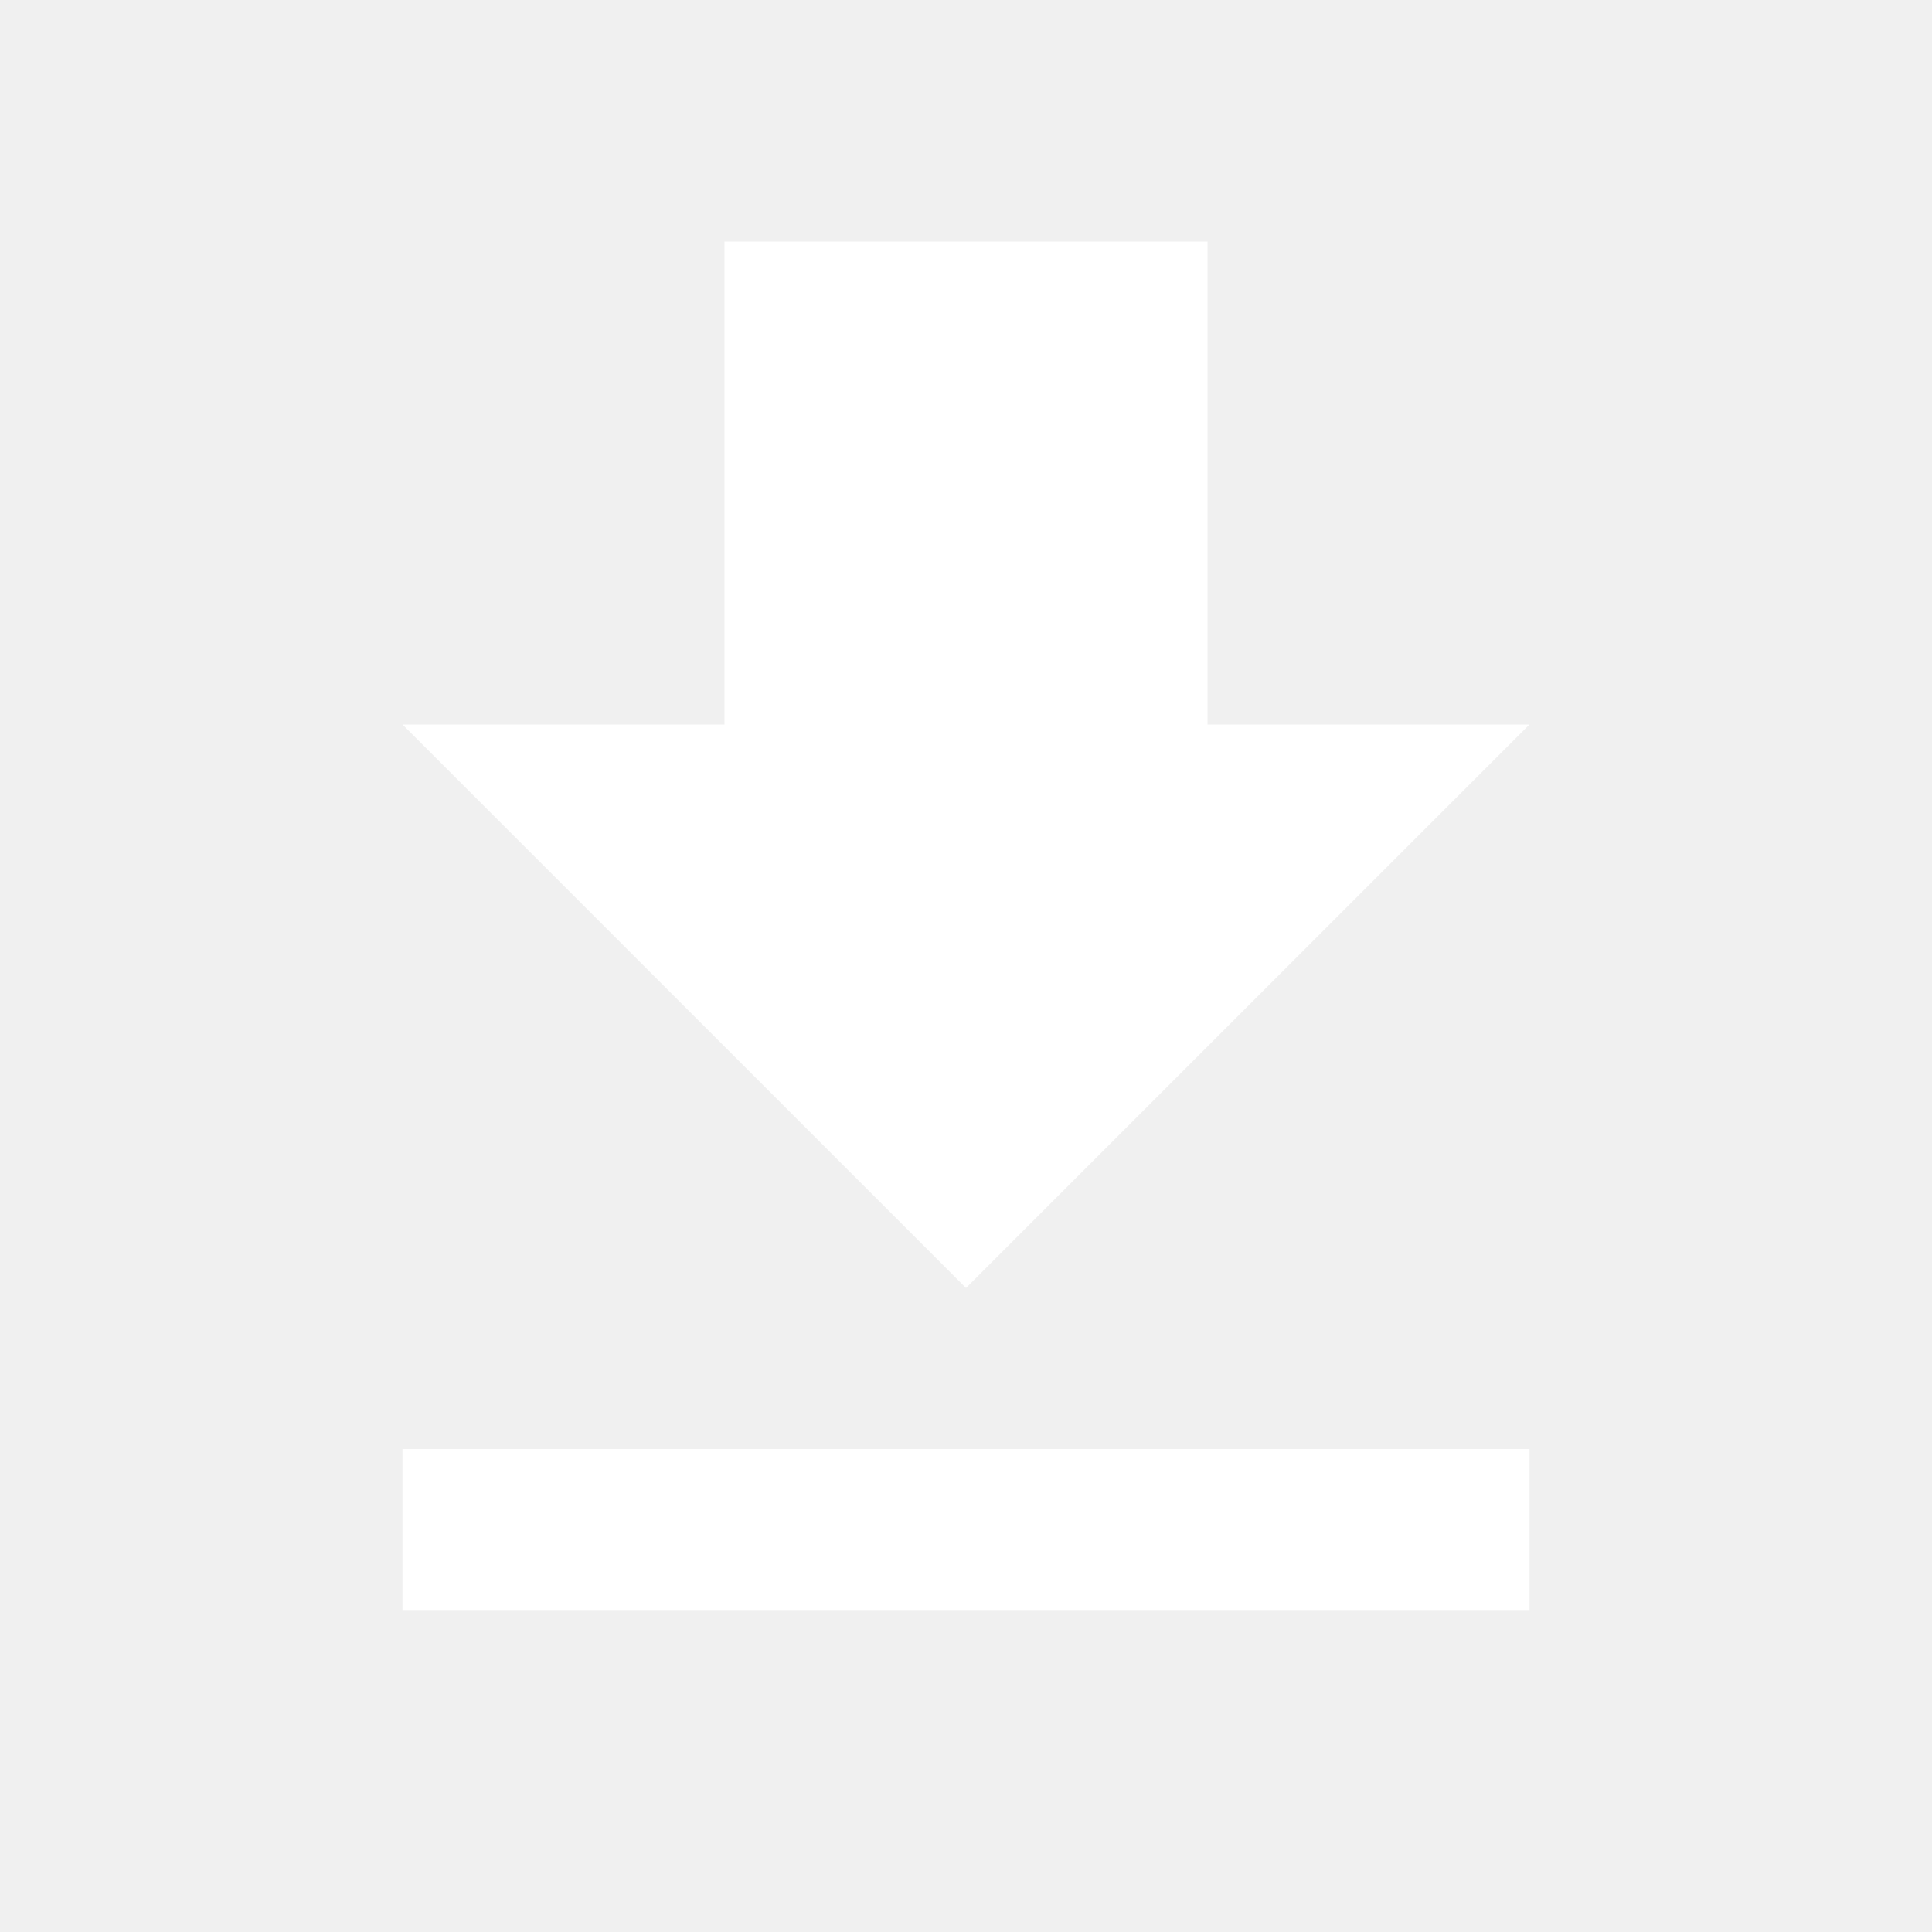
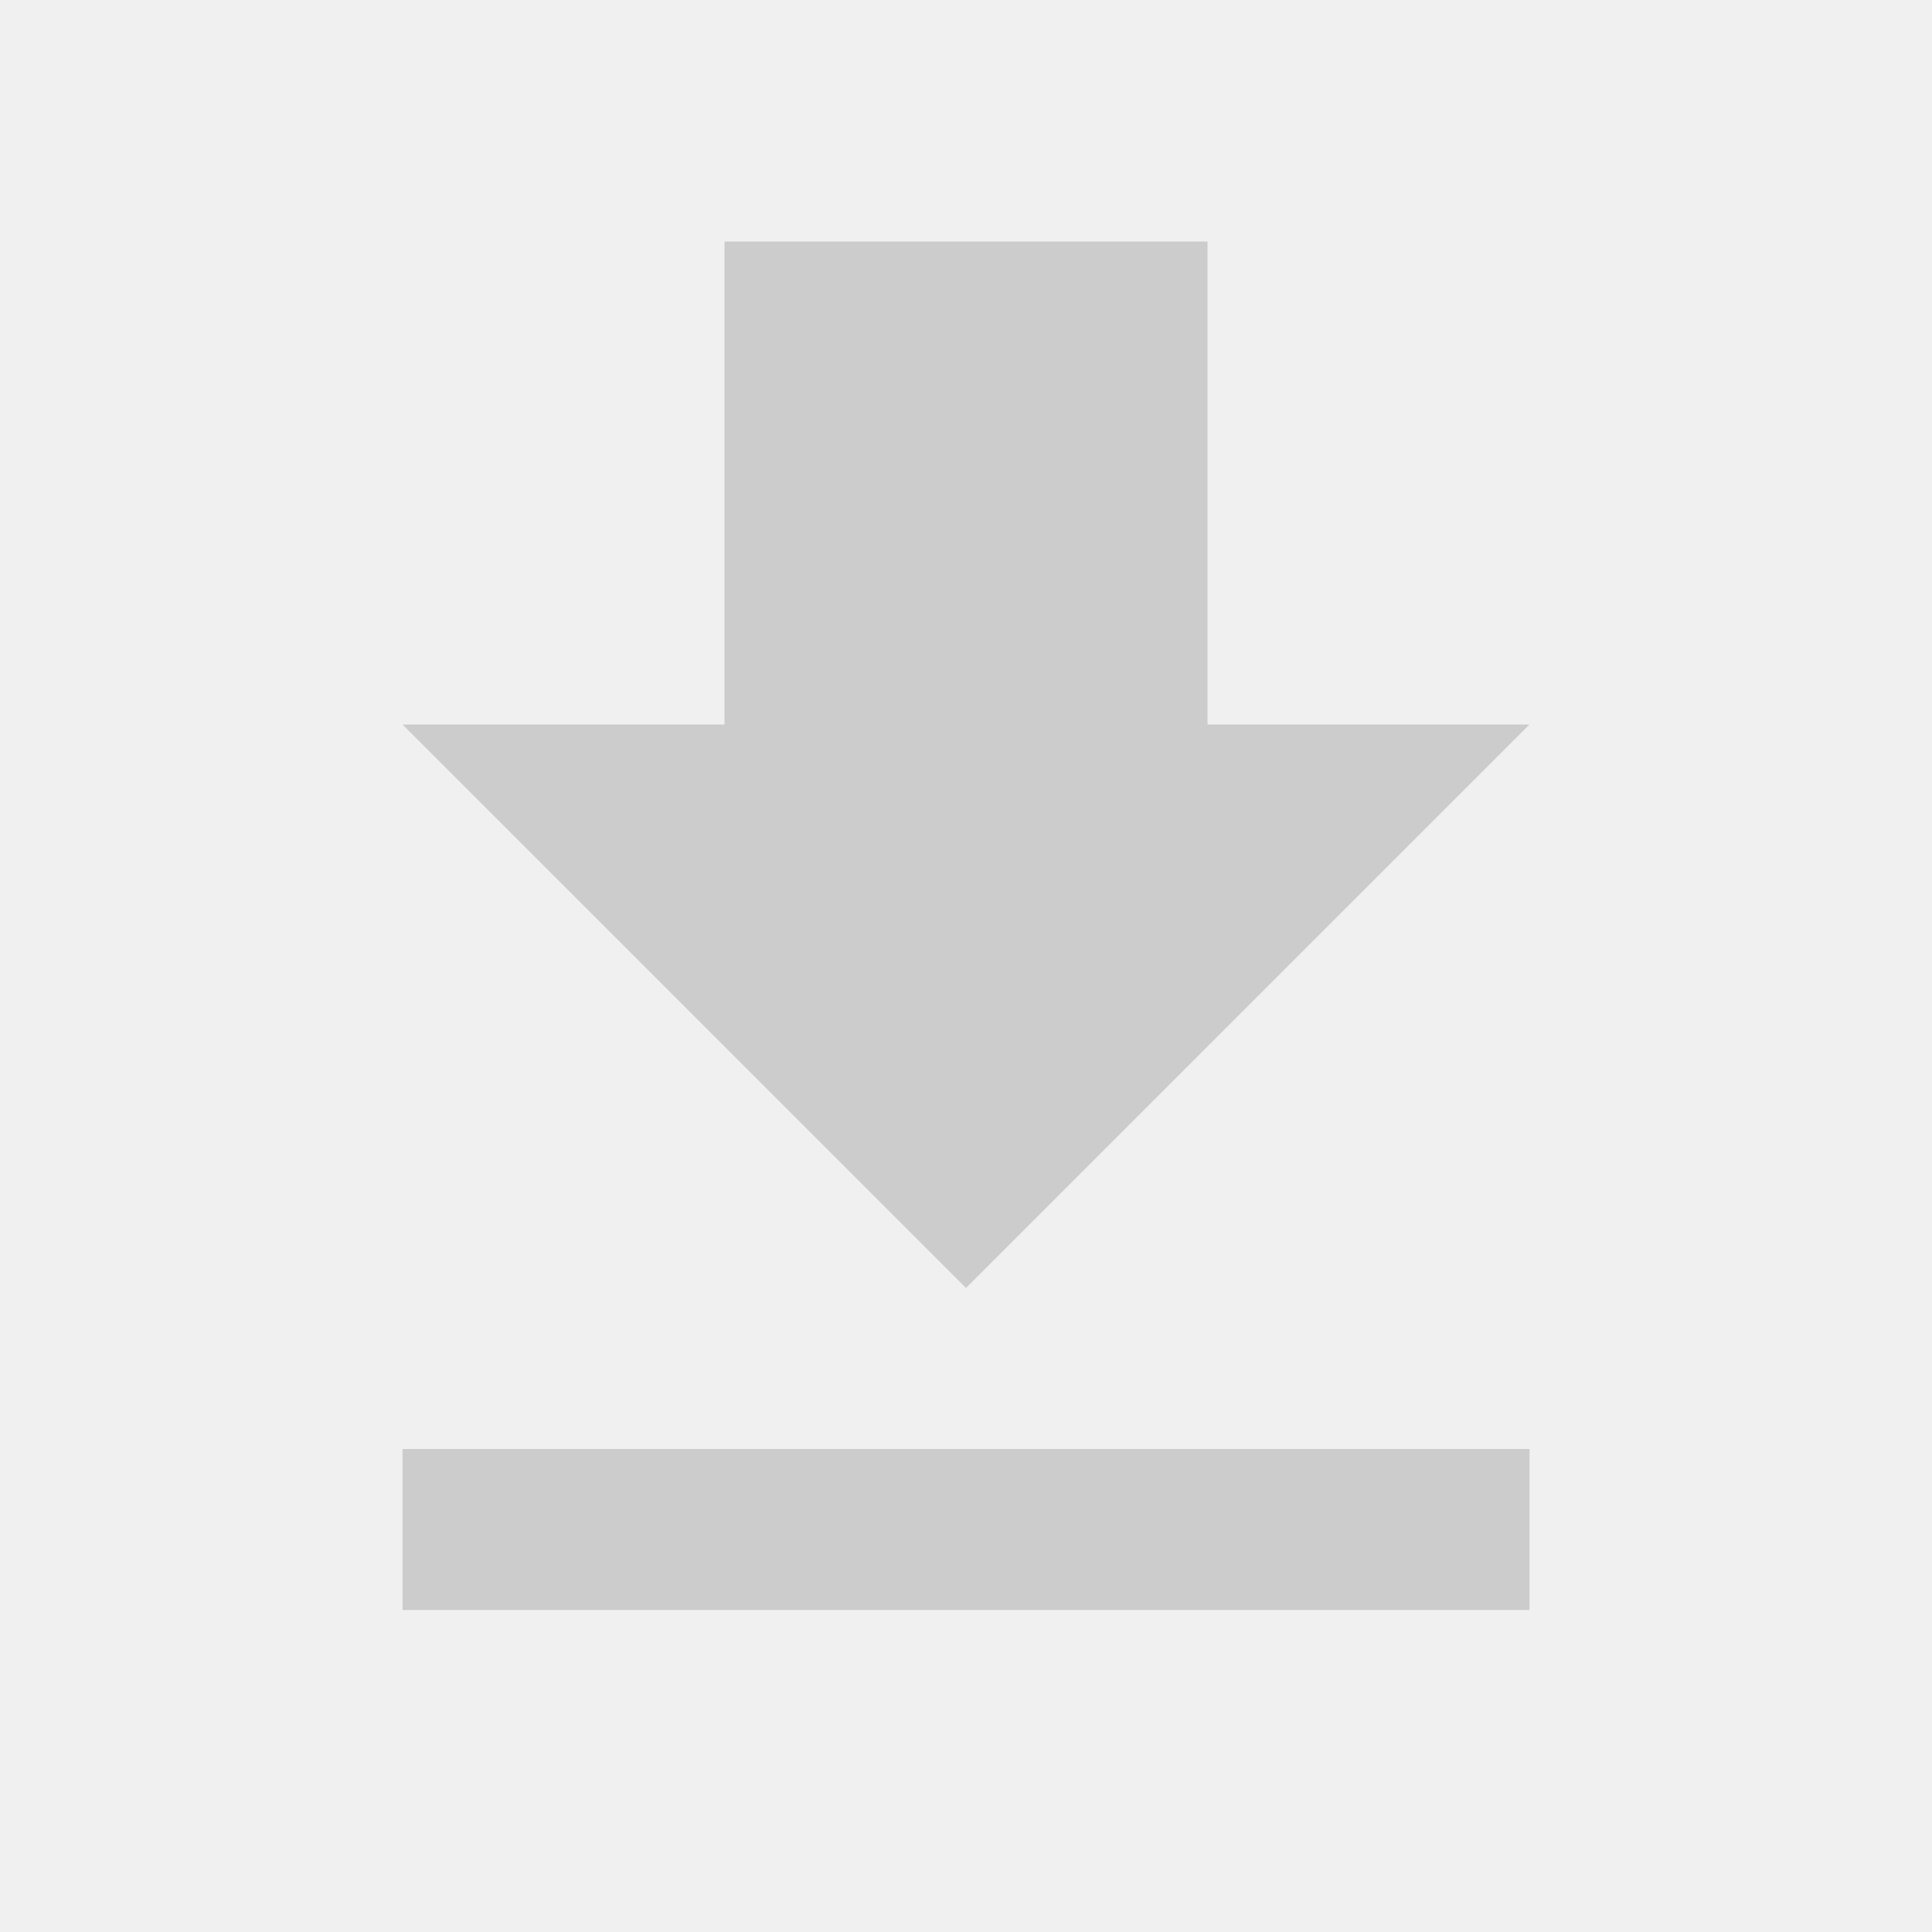
- <svg xmlns="http://www.w3.org/2000/svg" viewBox="0 0 24 24" fill="white" width="18px" height="18px">
+ <svg xmlns="http://www.w3.org/2000/svg" viewBox="0 0 24 24" fill="#CCCCCC" width="18px" height="18px">
  <path d="M0 0h24v24H0z" fill="none" />
  <path d="M19 9h-4V3H9v6H5l7 7 7-7zM5 18v2h14v-2H5z" />
</svg>
